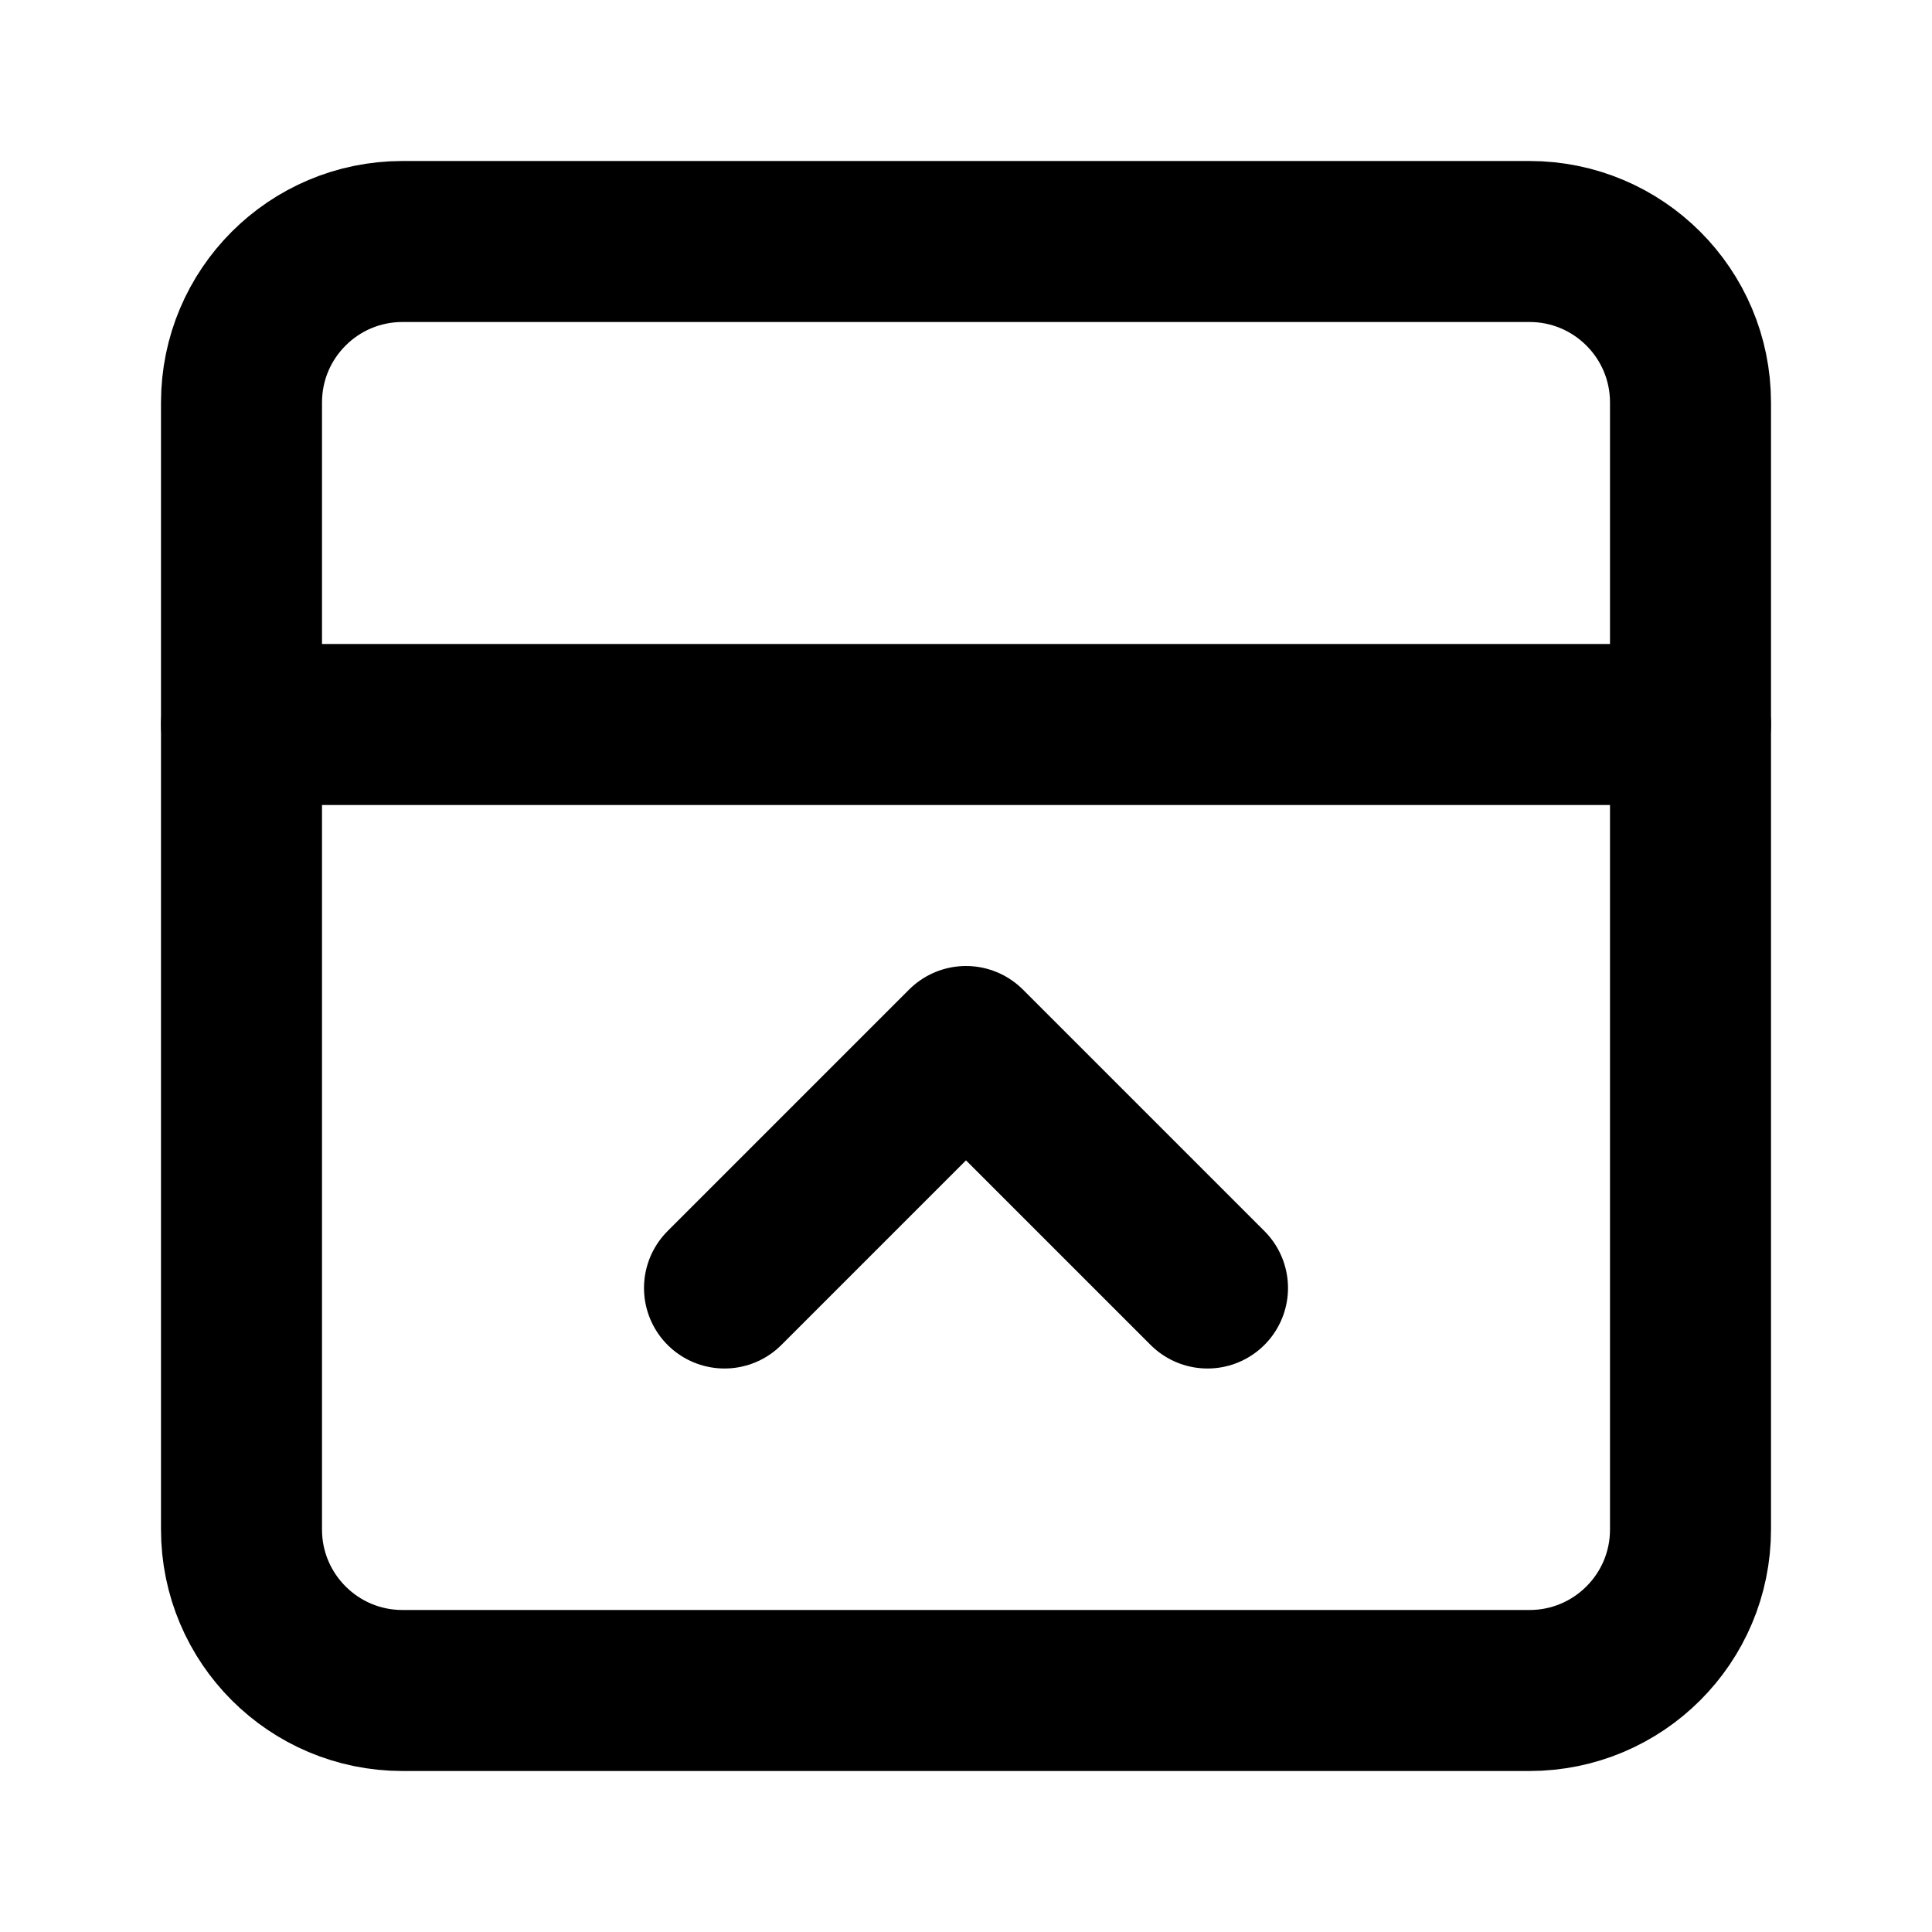
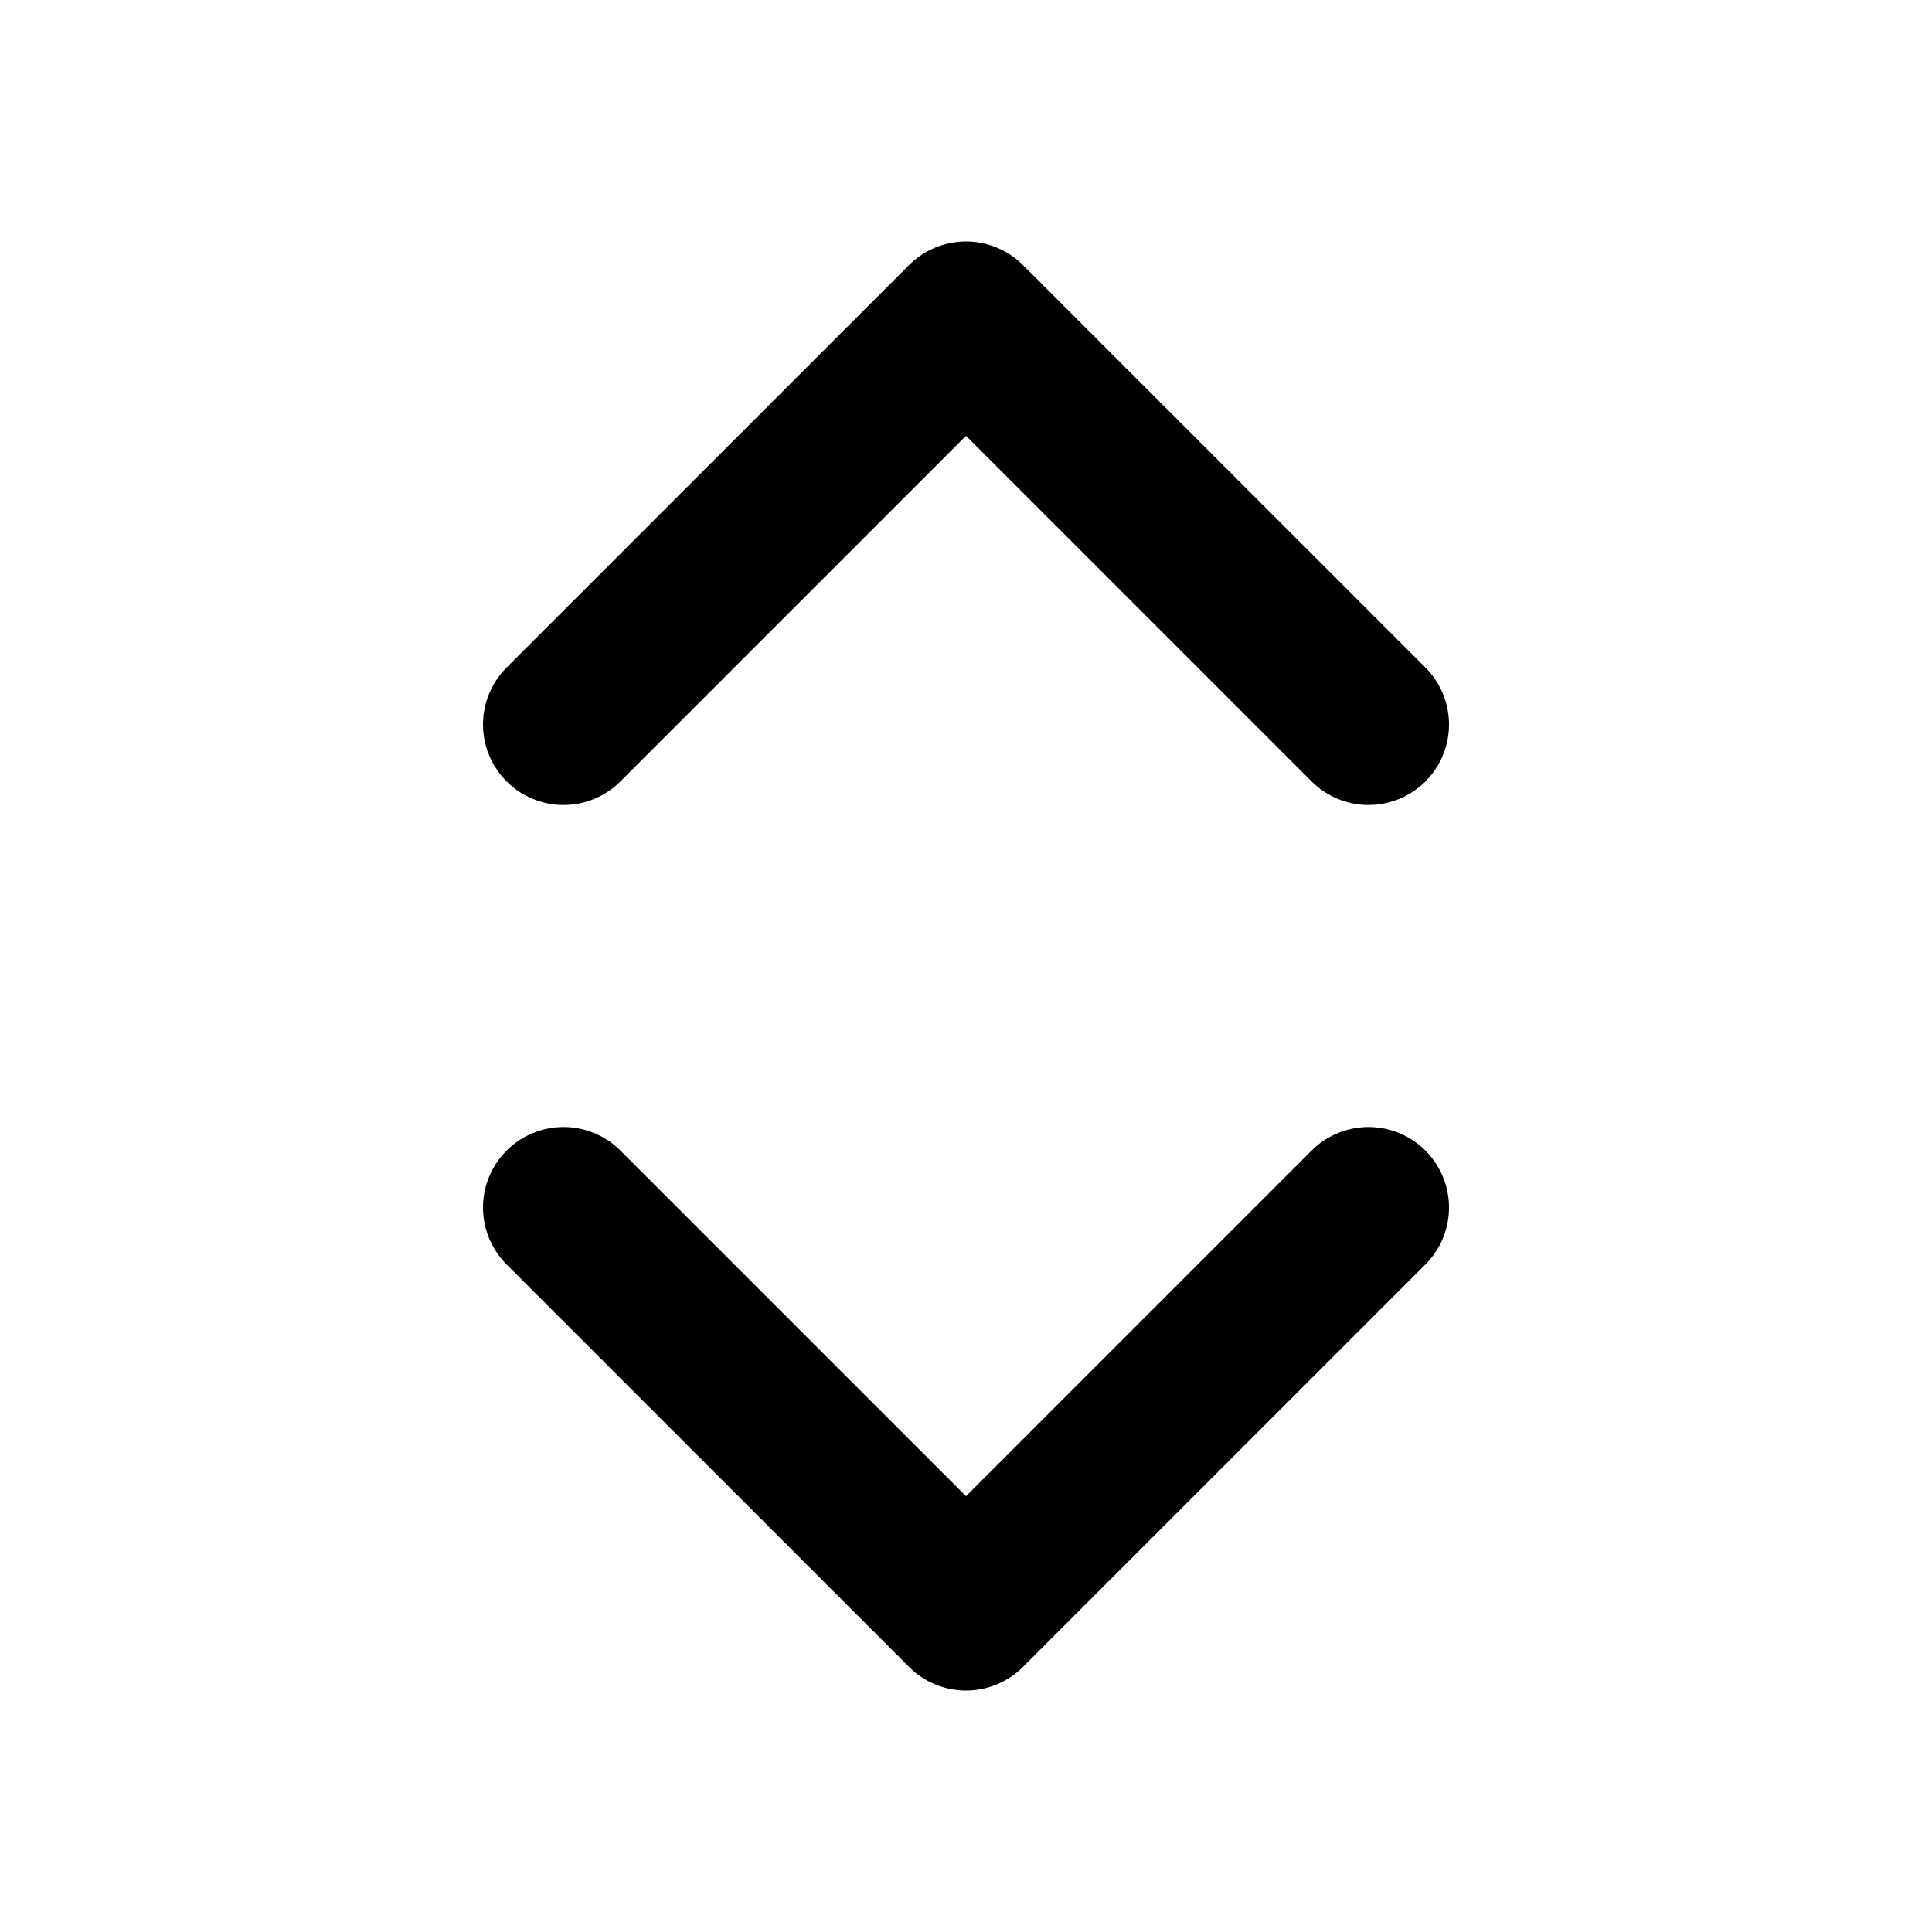
- <svg xmlns="http://www.w3.org/2000/svg" class="lucide lucide-panel-top-close" width="24" height="24" viewBox="0 0 24 24" fill="none" stroke="currentColor" stroke-width="2" stroke-linecap="round" stroke-linejoin="round">
-   <rect width="18" height="18" x="3" y="3" rx="2" />
-   <path d="M3 9h18" />
-   <path d="m9 16 3-3 3 3" />
+ <svg xmlns="http://www.w3.org/2000/svg" class="lucide lucide-chevrons-up-down" width="24" height="24" viewBox="0 0 24 24" fill="none" stroke="currentColor" stroke-width="2" stroke-linecap="round" stroke-linejoin="round">
+   <path d="m7 15 5 5 5-5" />
+   <path d="m7 9 5-5 5 5" />
</svg>
